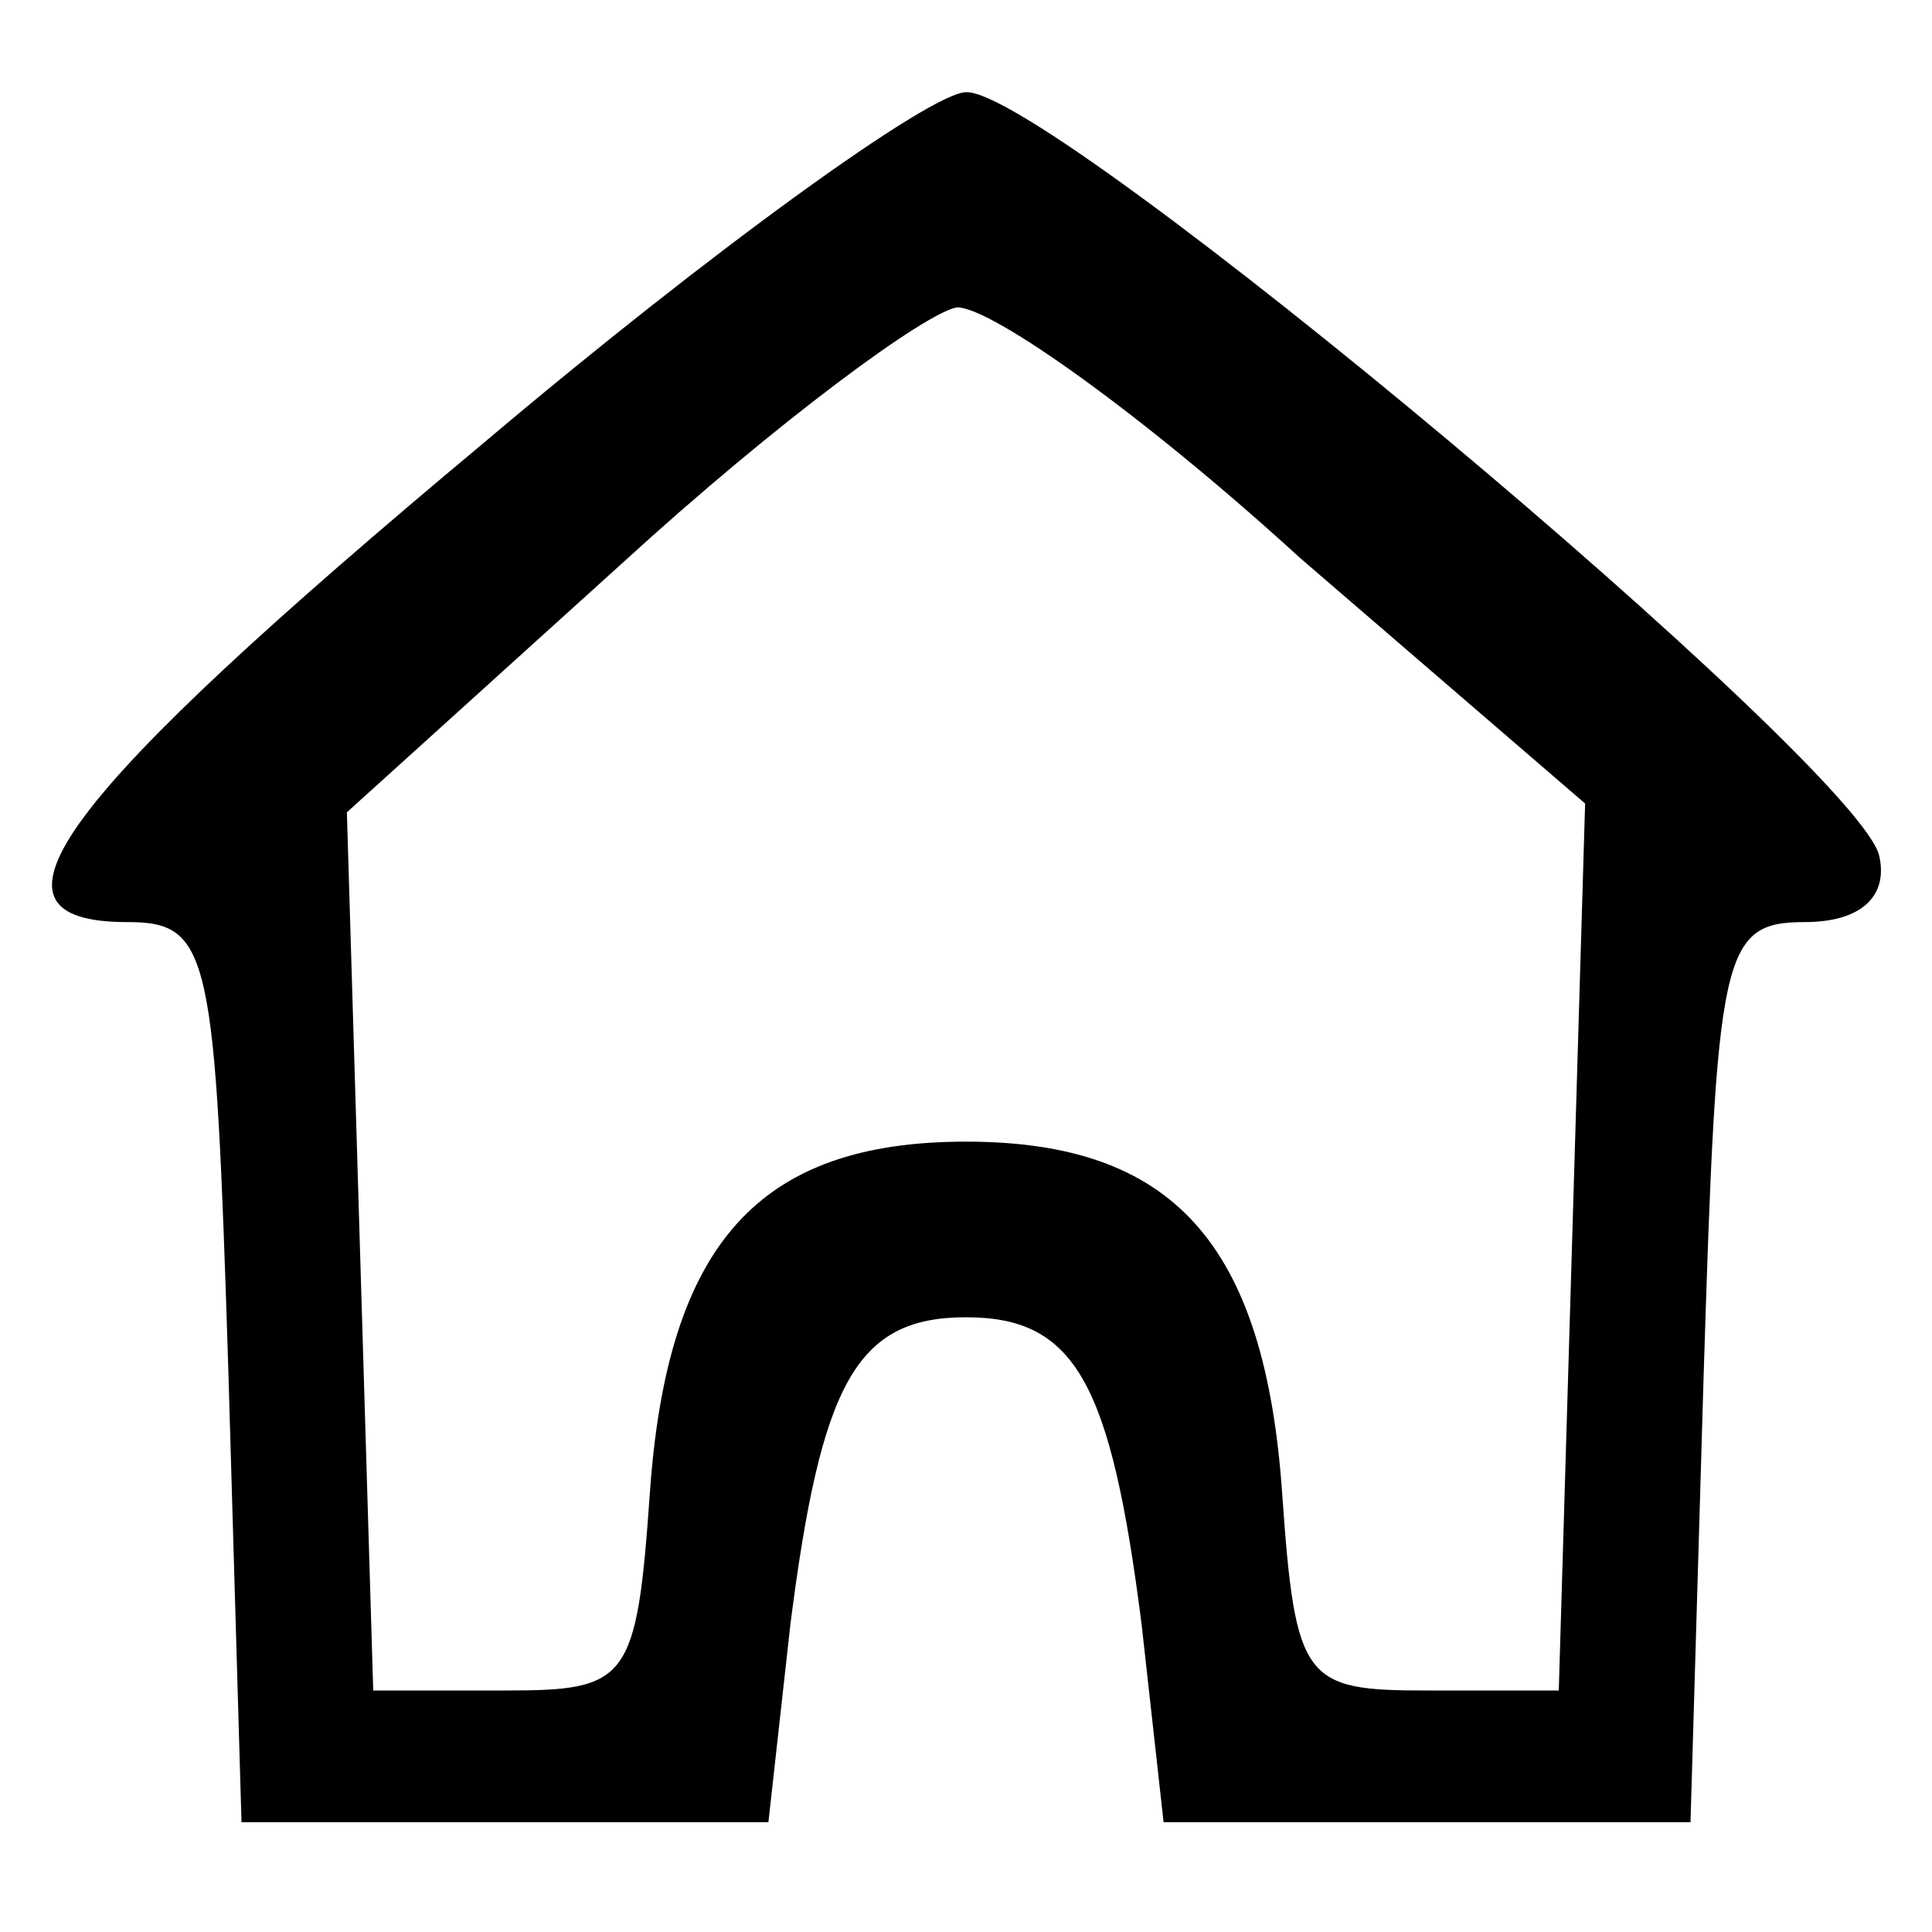
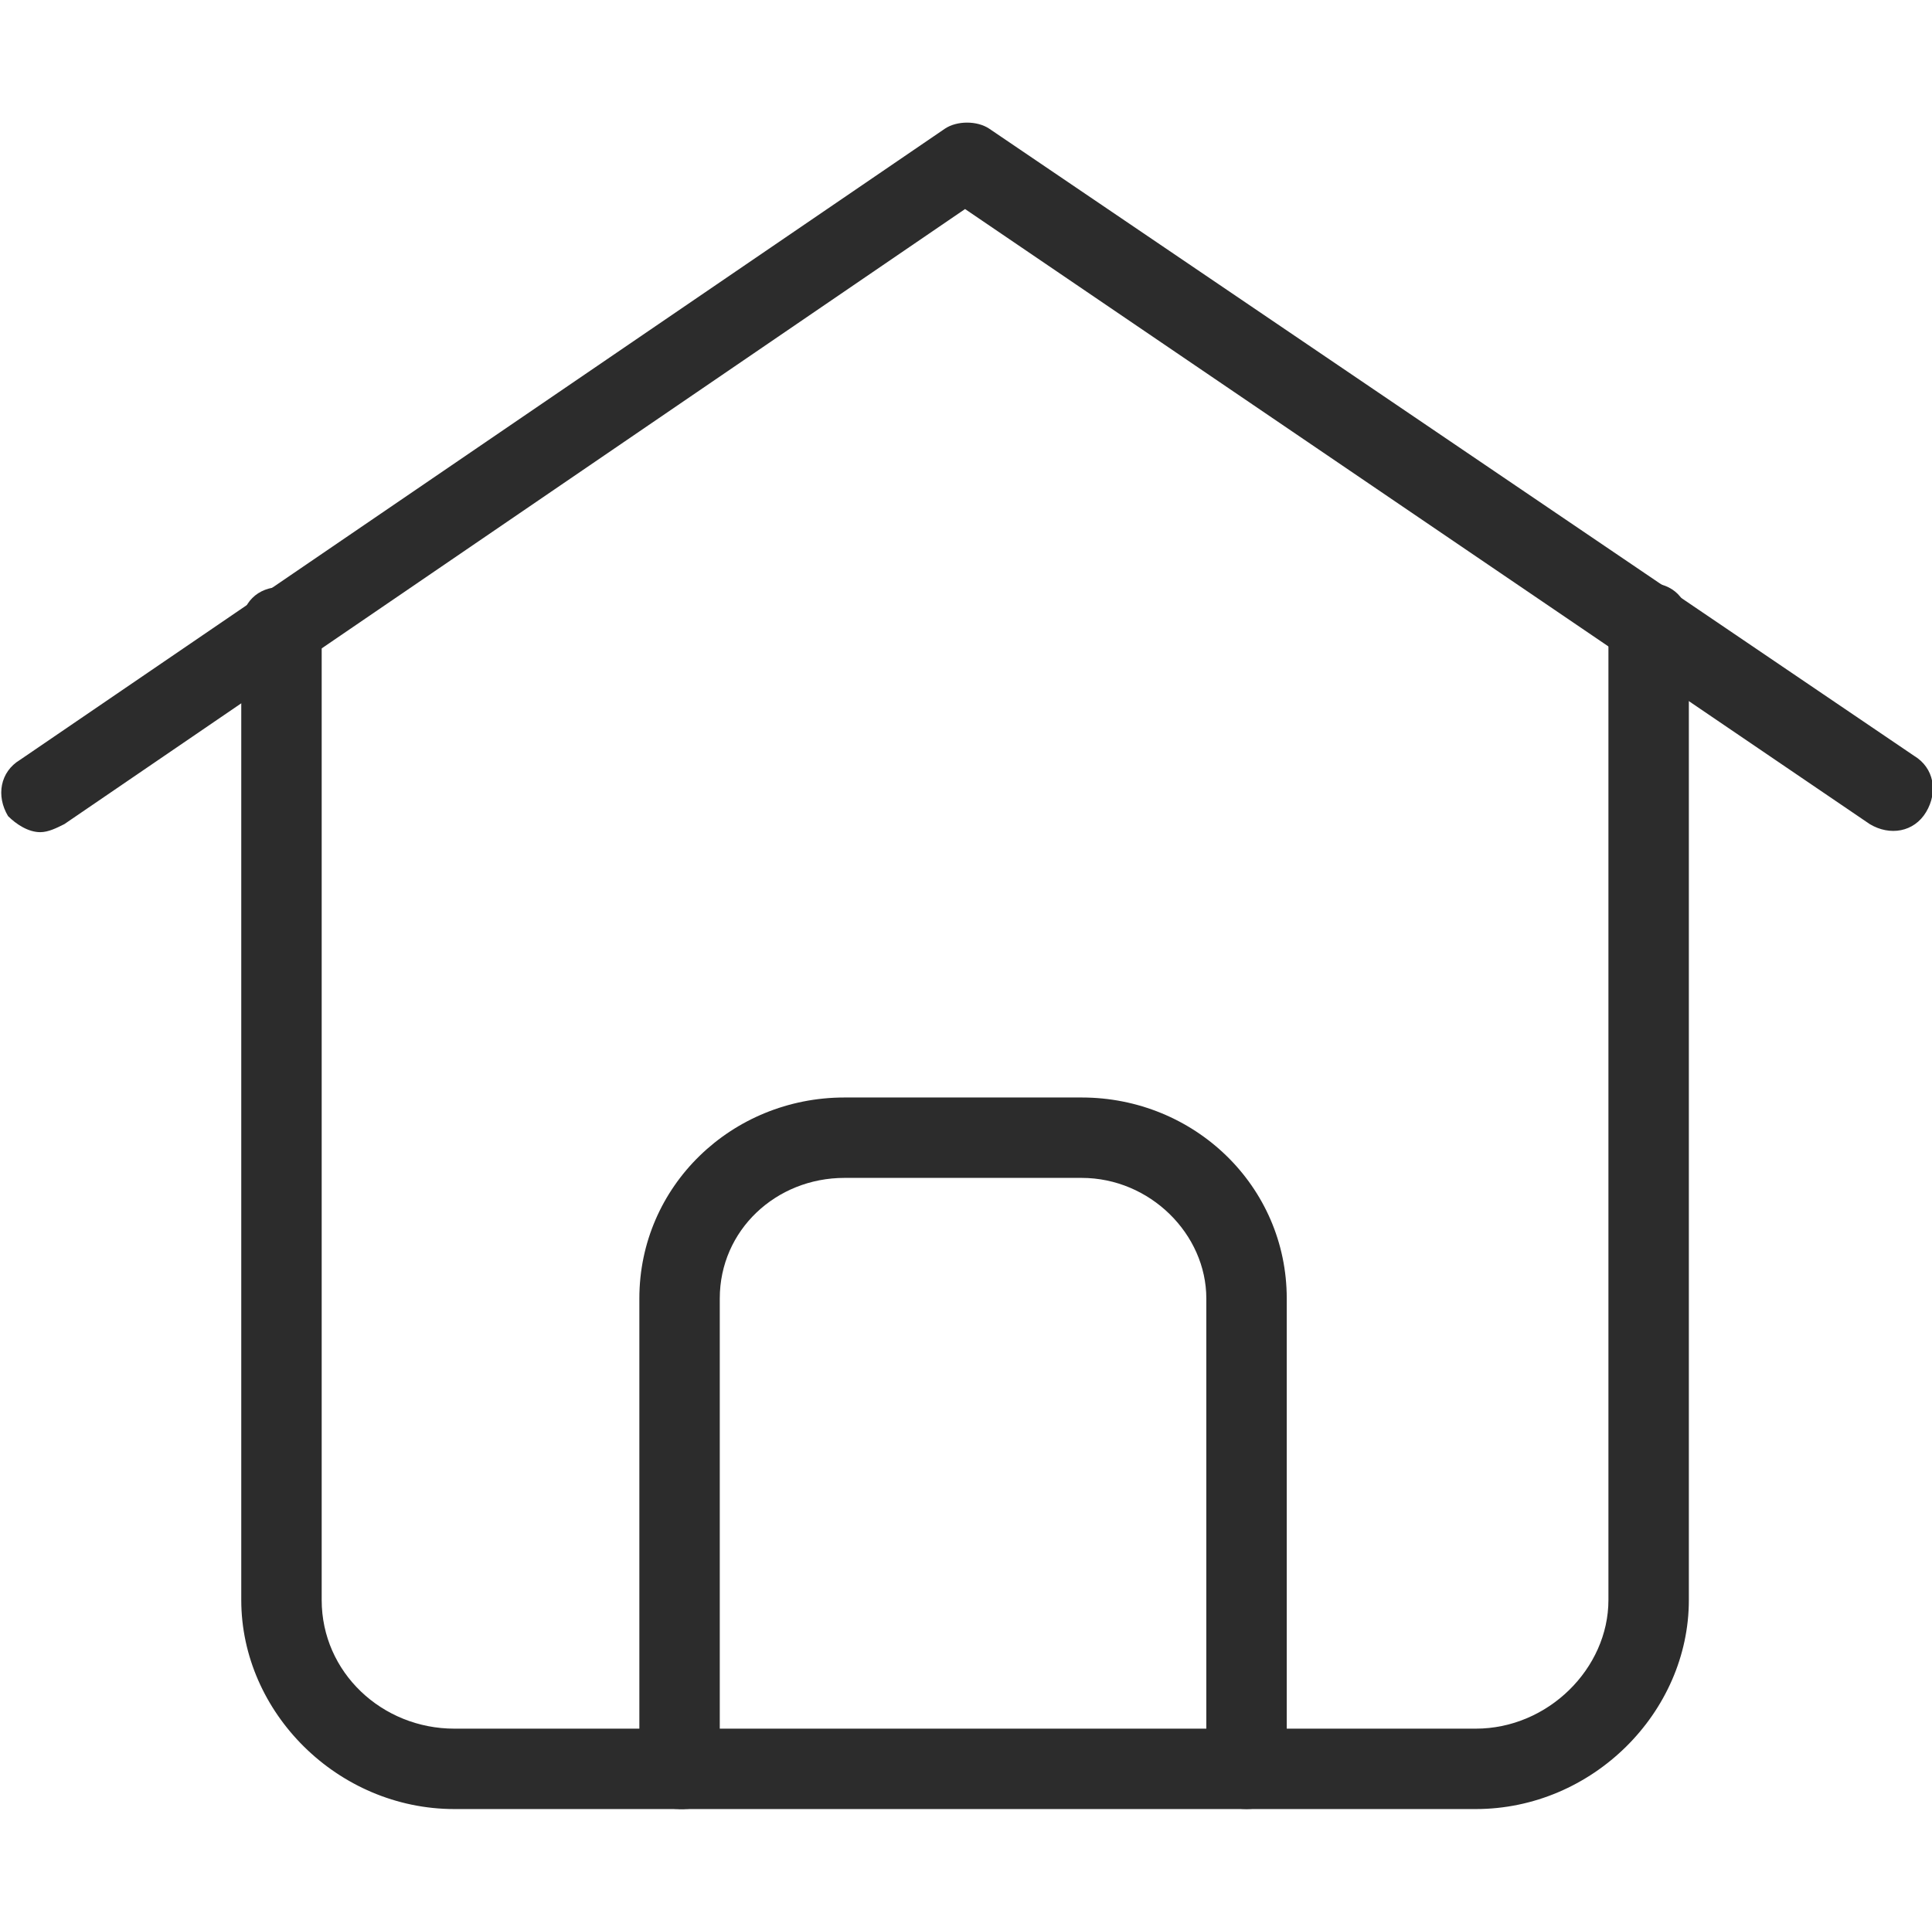
- <svg xmlns="http://www.w3.org/2000/svg" version="1.0" width="44pt" height="44pt" viewBox="0 0 44 44" preserveAspectRatio="xMidYMid meet">
-   <g transform="translate(0,44) scale(0.1,-0.1)" fill="#000000" stroke="none">
-     <path d="M110 339 c-97 -81 -118 -109 -81 -109 19 0 20 -7 23 -102 l3 -103 60 0 60 0 5 45 c7 55 15 70 40 70 25 0 33 -15 40 -70 l5 -45 60 0 60 0 3 102 c3 96 4 103 23 103 13 0 19 6 17 15 -4 20 -189 175 -208 174 -8 0 -58 -36 -110 -80z m186 -26 l65 -56 -3 -101 -3 -101 -30 0 c-28 0 -30 2 -33 45 -4 57 -25 80 -72 80 -47 0 -68 -23 -72 -80 -3 -43 -5 -45 -33 -45 l-30 0 -3 100 -3 100 63 57 c35 32 69 57 76 58 8 0 43 -25 78 -57z" />
-   </g>
+ <svg xmlns="http://www.w3.org/2000/svg" t="1617533470905" class="icon" viewBox="0 0 1025 1024" version="1.1" p-id="1842" width="200.195" height="200">
+   <defs>
+     <style type="text/css" />
+   </defs>
+   <path d="M21.333 441.6c-6.4 0-12.8-4.267-17.067-8.533-6.4-10.667-4.267-23.467 6.4-29.867l490.667-334.933c6.4-4.267 17.067-4.267 23.467 0l490.667 332.8c10.667 6.4 12.8 19.2 6.4 29.867-6.4 10.667-19.2 12.8-29.867 6.4L512 110.933 34.133 437.333c-4.267 2.133-8.533 4.267-12.8 4.267z" fill="#2c2c2c" p-id="1843" />
+   <path d="M362.667 960h-121.6C179.2 960 128 908.8 128 849.067V332.8c0-12.8 8.533-21.333 21.333-21.333s21.333 8.533 21.333 21.333v516.267c0 38.4 32 68.267 70.4 68.267H362.667c12.8 0 21.333 8.533 21.333 21.333s-8.533 21.333-21.333 21.333z" fill="#2c2c2c" p-id="1844" />
+   <path d="M782.933 960H362.667c-12.8 0-21.333-8.533-21.333-21.333s8.533-21.333 21.333-21.333h420.267c38.4 0 70.4-32 70.4-68.267V330.667c0-12.8 8.533-21.333 21.333-21.333s21.333 8.533 21.333 21.333v518.4c0 59.733-51.2 110.933-113.067 110.933z" fill="#2c2c2c" p-id="1845" />
+   <path d="M661.333 960c-12.8 0-21.333-8.533-21.333-21.333V689.067c0-34.133-29.867-64-66.133-64H448c-36.267 0-66.133 27.733-66.133 64V938.667c0 12.8-8.533 21.333-21.333 21.333s-21.333-8.533-21.333-21.333V689.067c0-59.733 49.067-106.667 108.8-106.667h125.867c59.733 0 108.8 46.933 108.8 106.667V938.667c0 12.8-8.533 21.333-21.333 21.333z" fill="#2c2c2c" p-id="1846" />
</svg>
